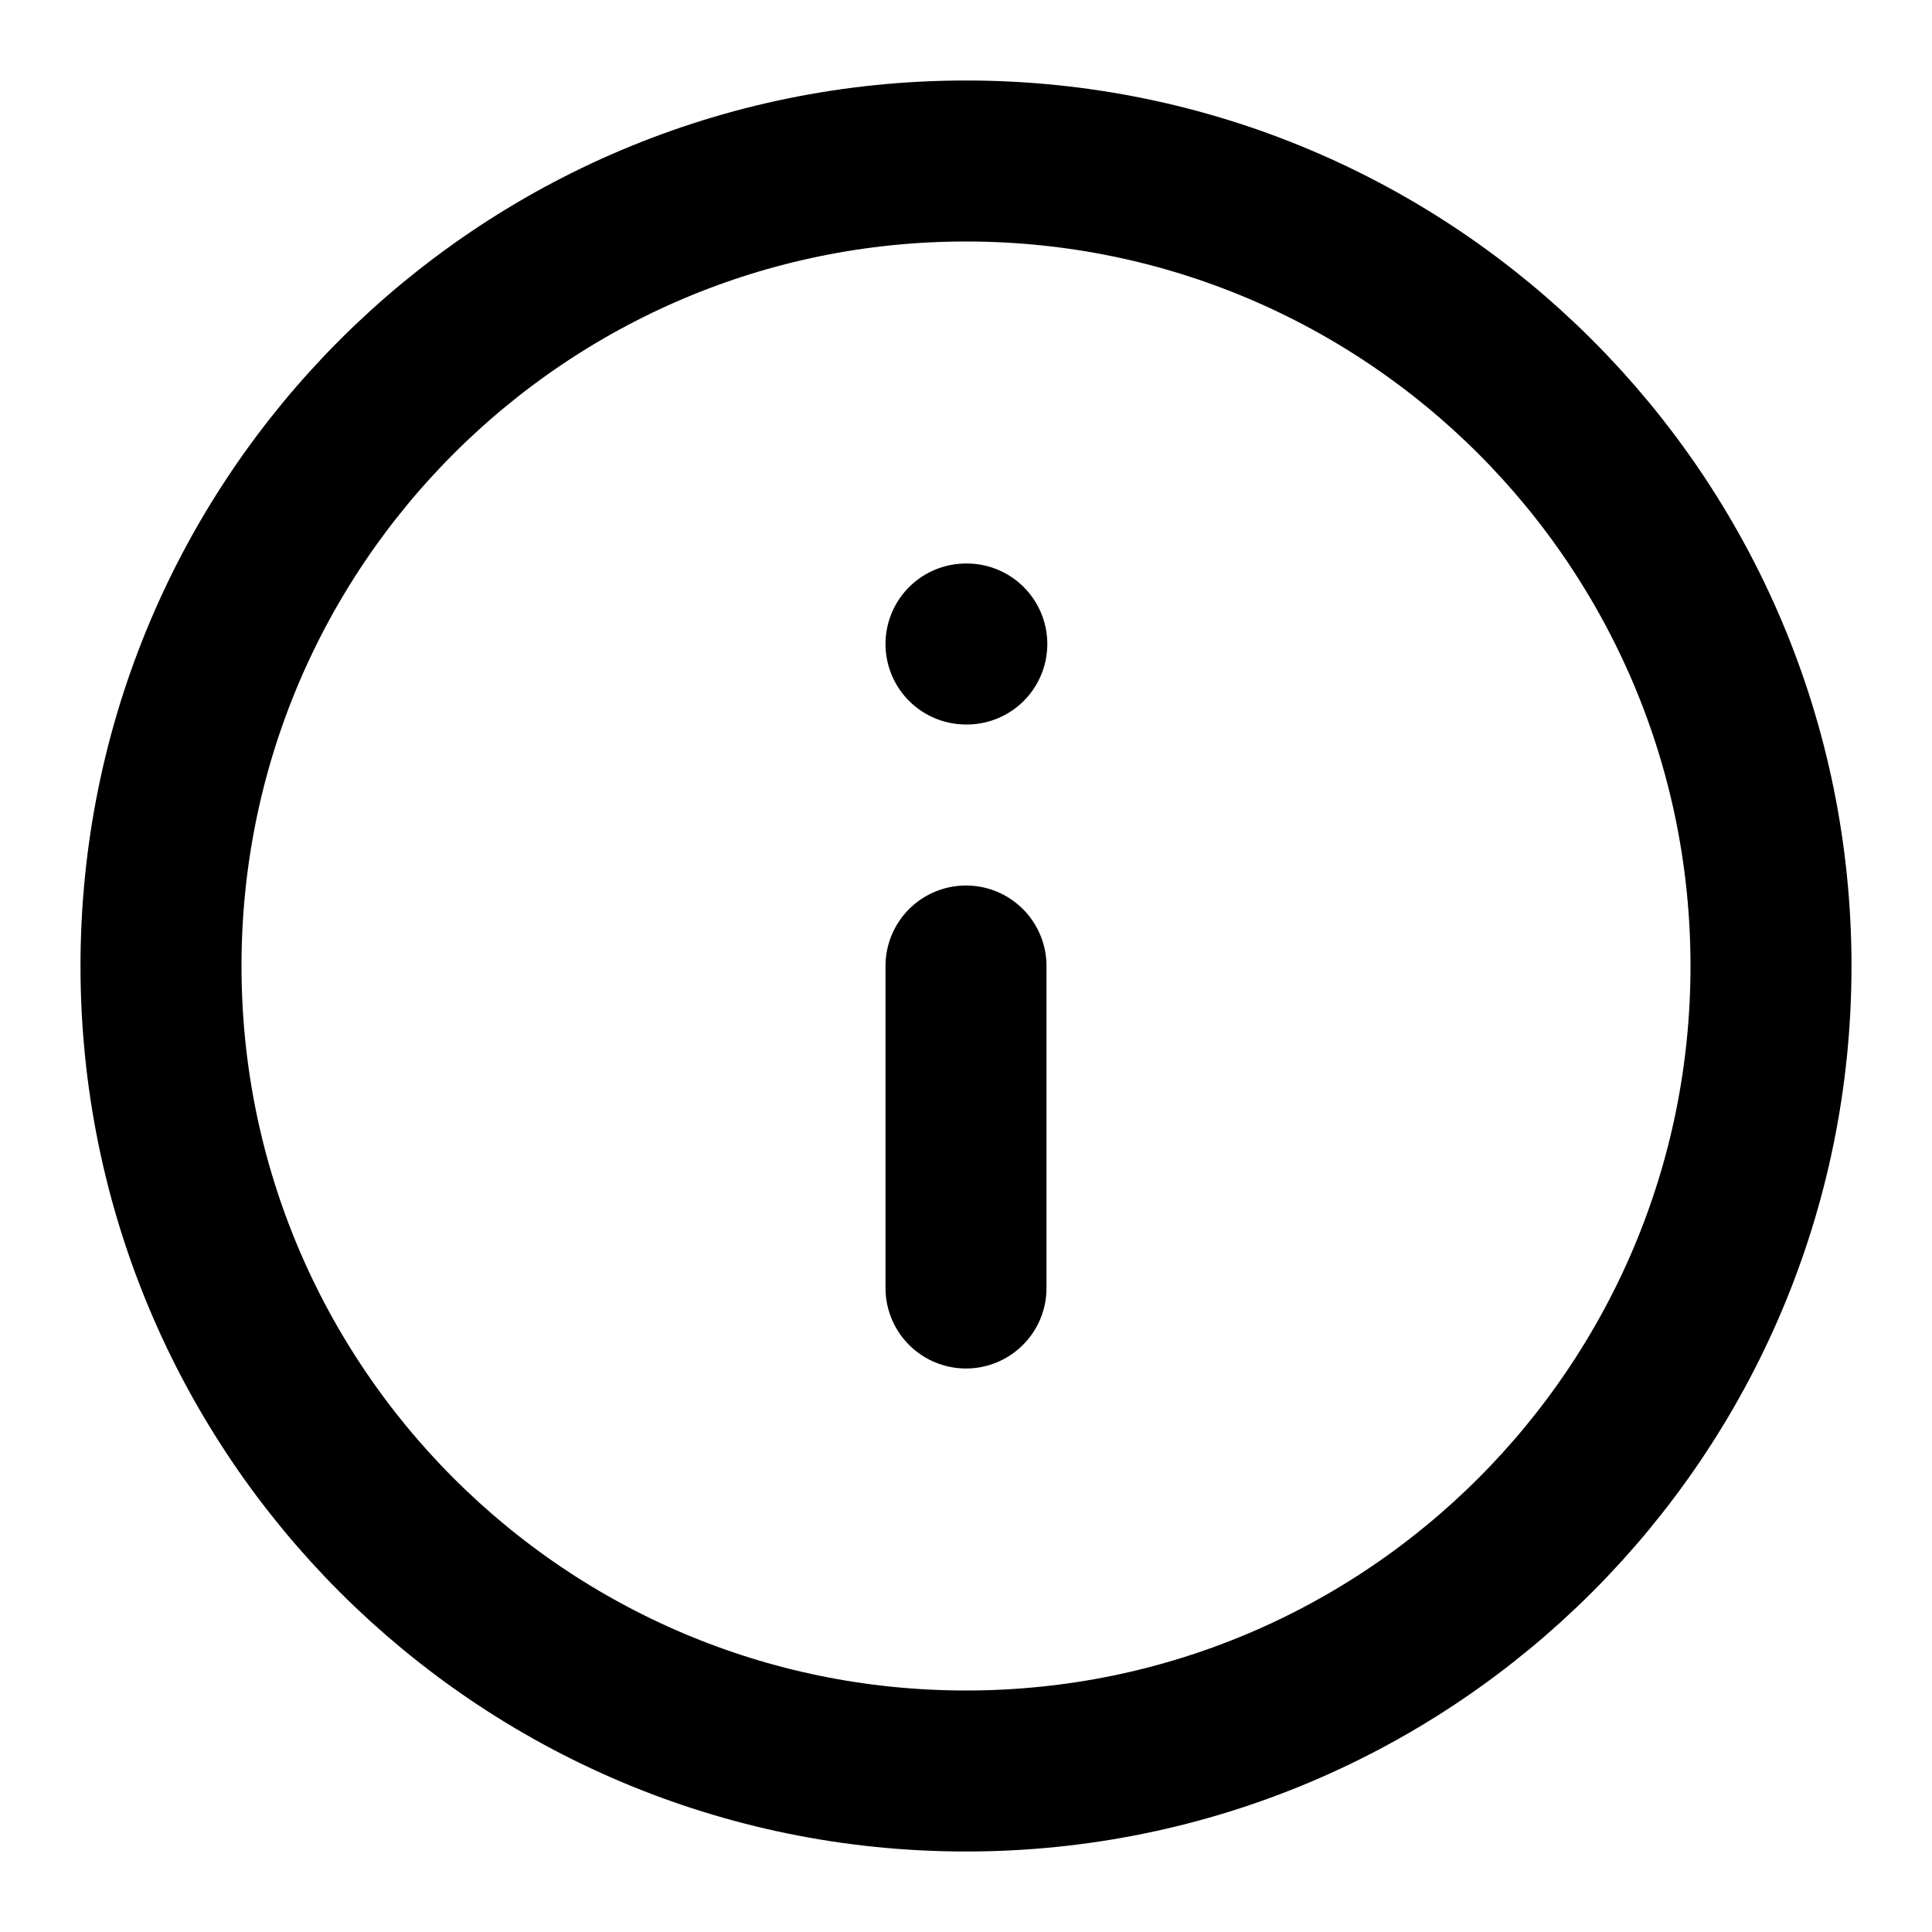
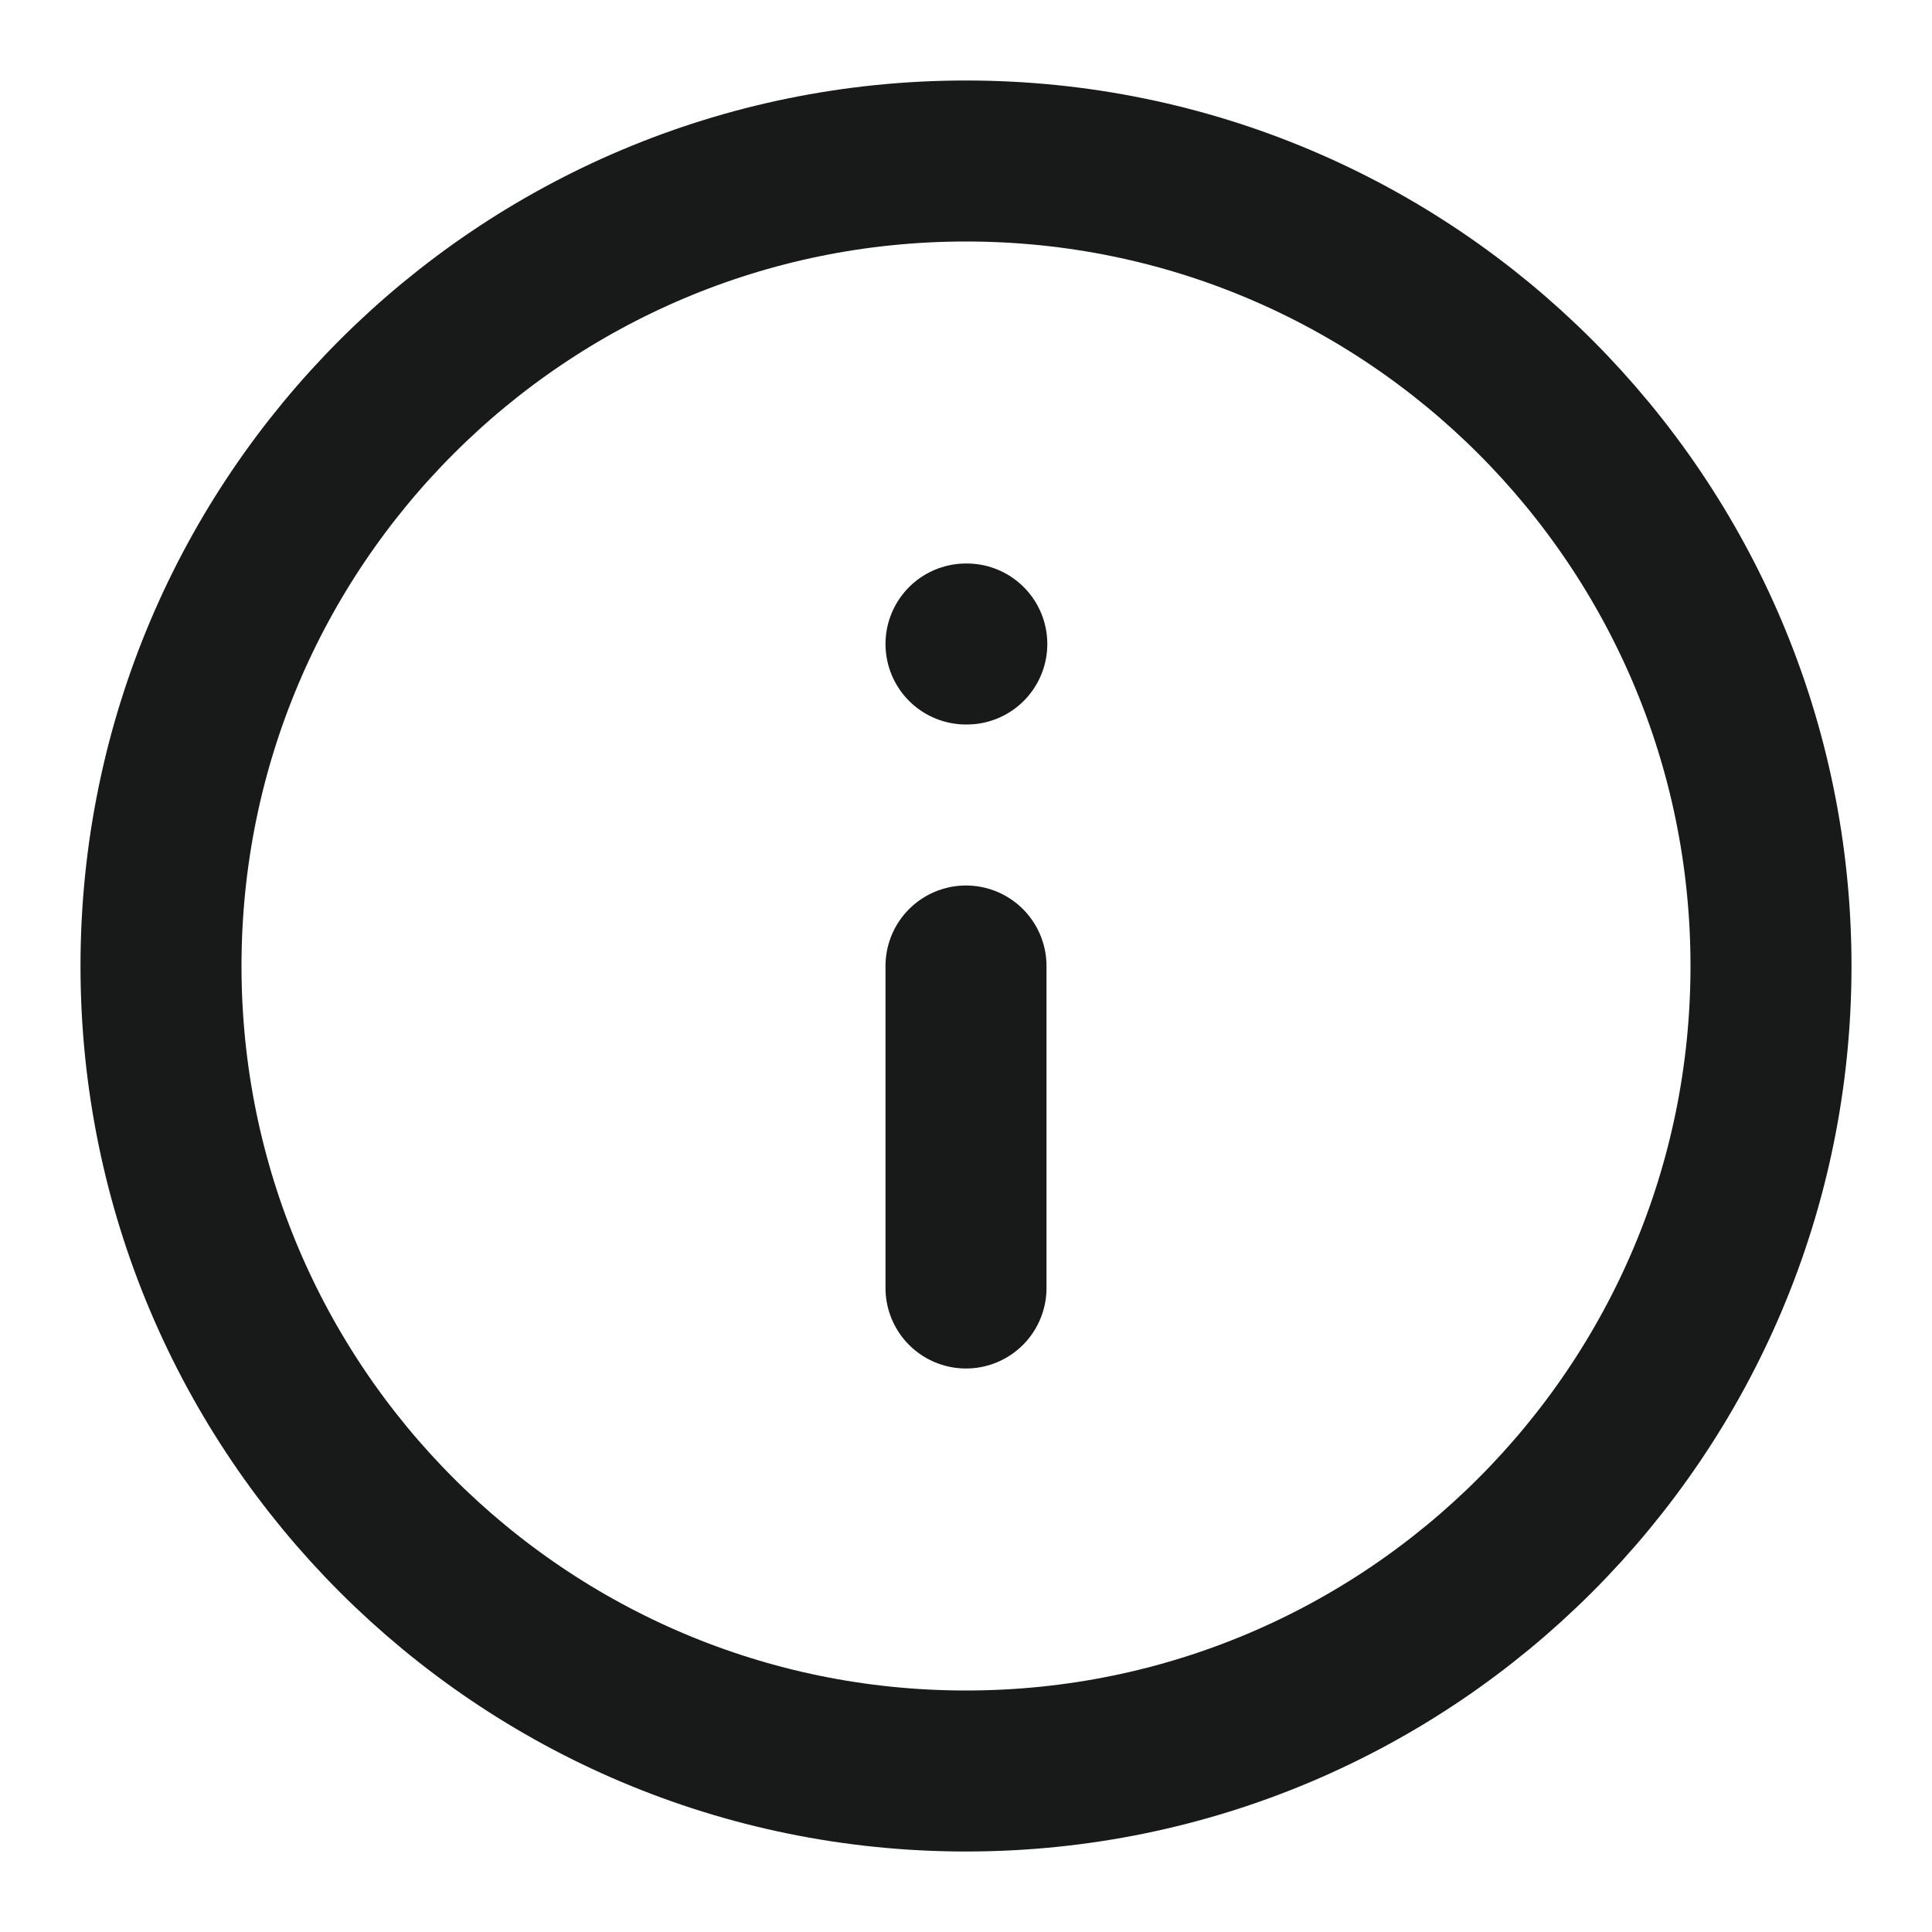
- <svg xmlns="http://www.w3.org/2000/svg" class="lucide lucide-info" width="24" height="24" viewBox="0 0 24 24" fill="none" stroke="currentColor" stroke-width="2" stroke-linecap="round" stroke-linejoin="round">
+ <svg xmlns="http://www.w3.org/2000/svg" class="lucide lucide-info" width="24" height="24" viewBox="0 0 24 24" fill="none" stroke="#171a18" stroke-width="2" stroke-linecap="round" stroke-linejoin="round">
  <circle cx="12" cy="12" r="10" />
  <path d="M12 16v-4" />
  <path d="M12 8h.01" />
</svg>
